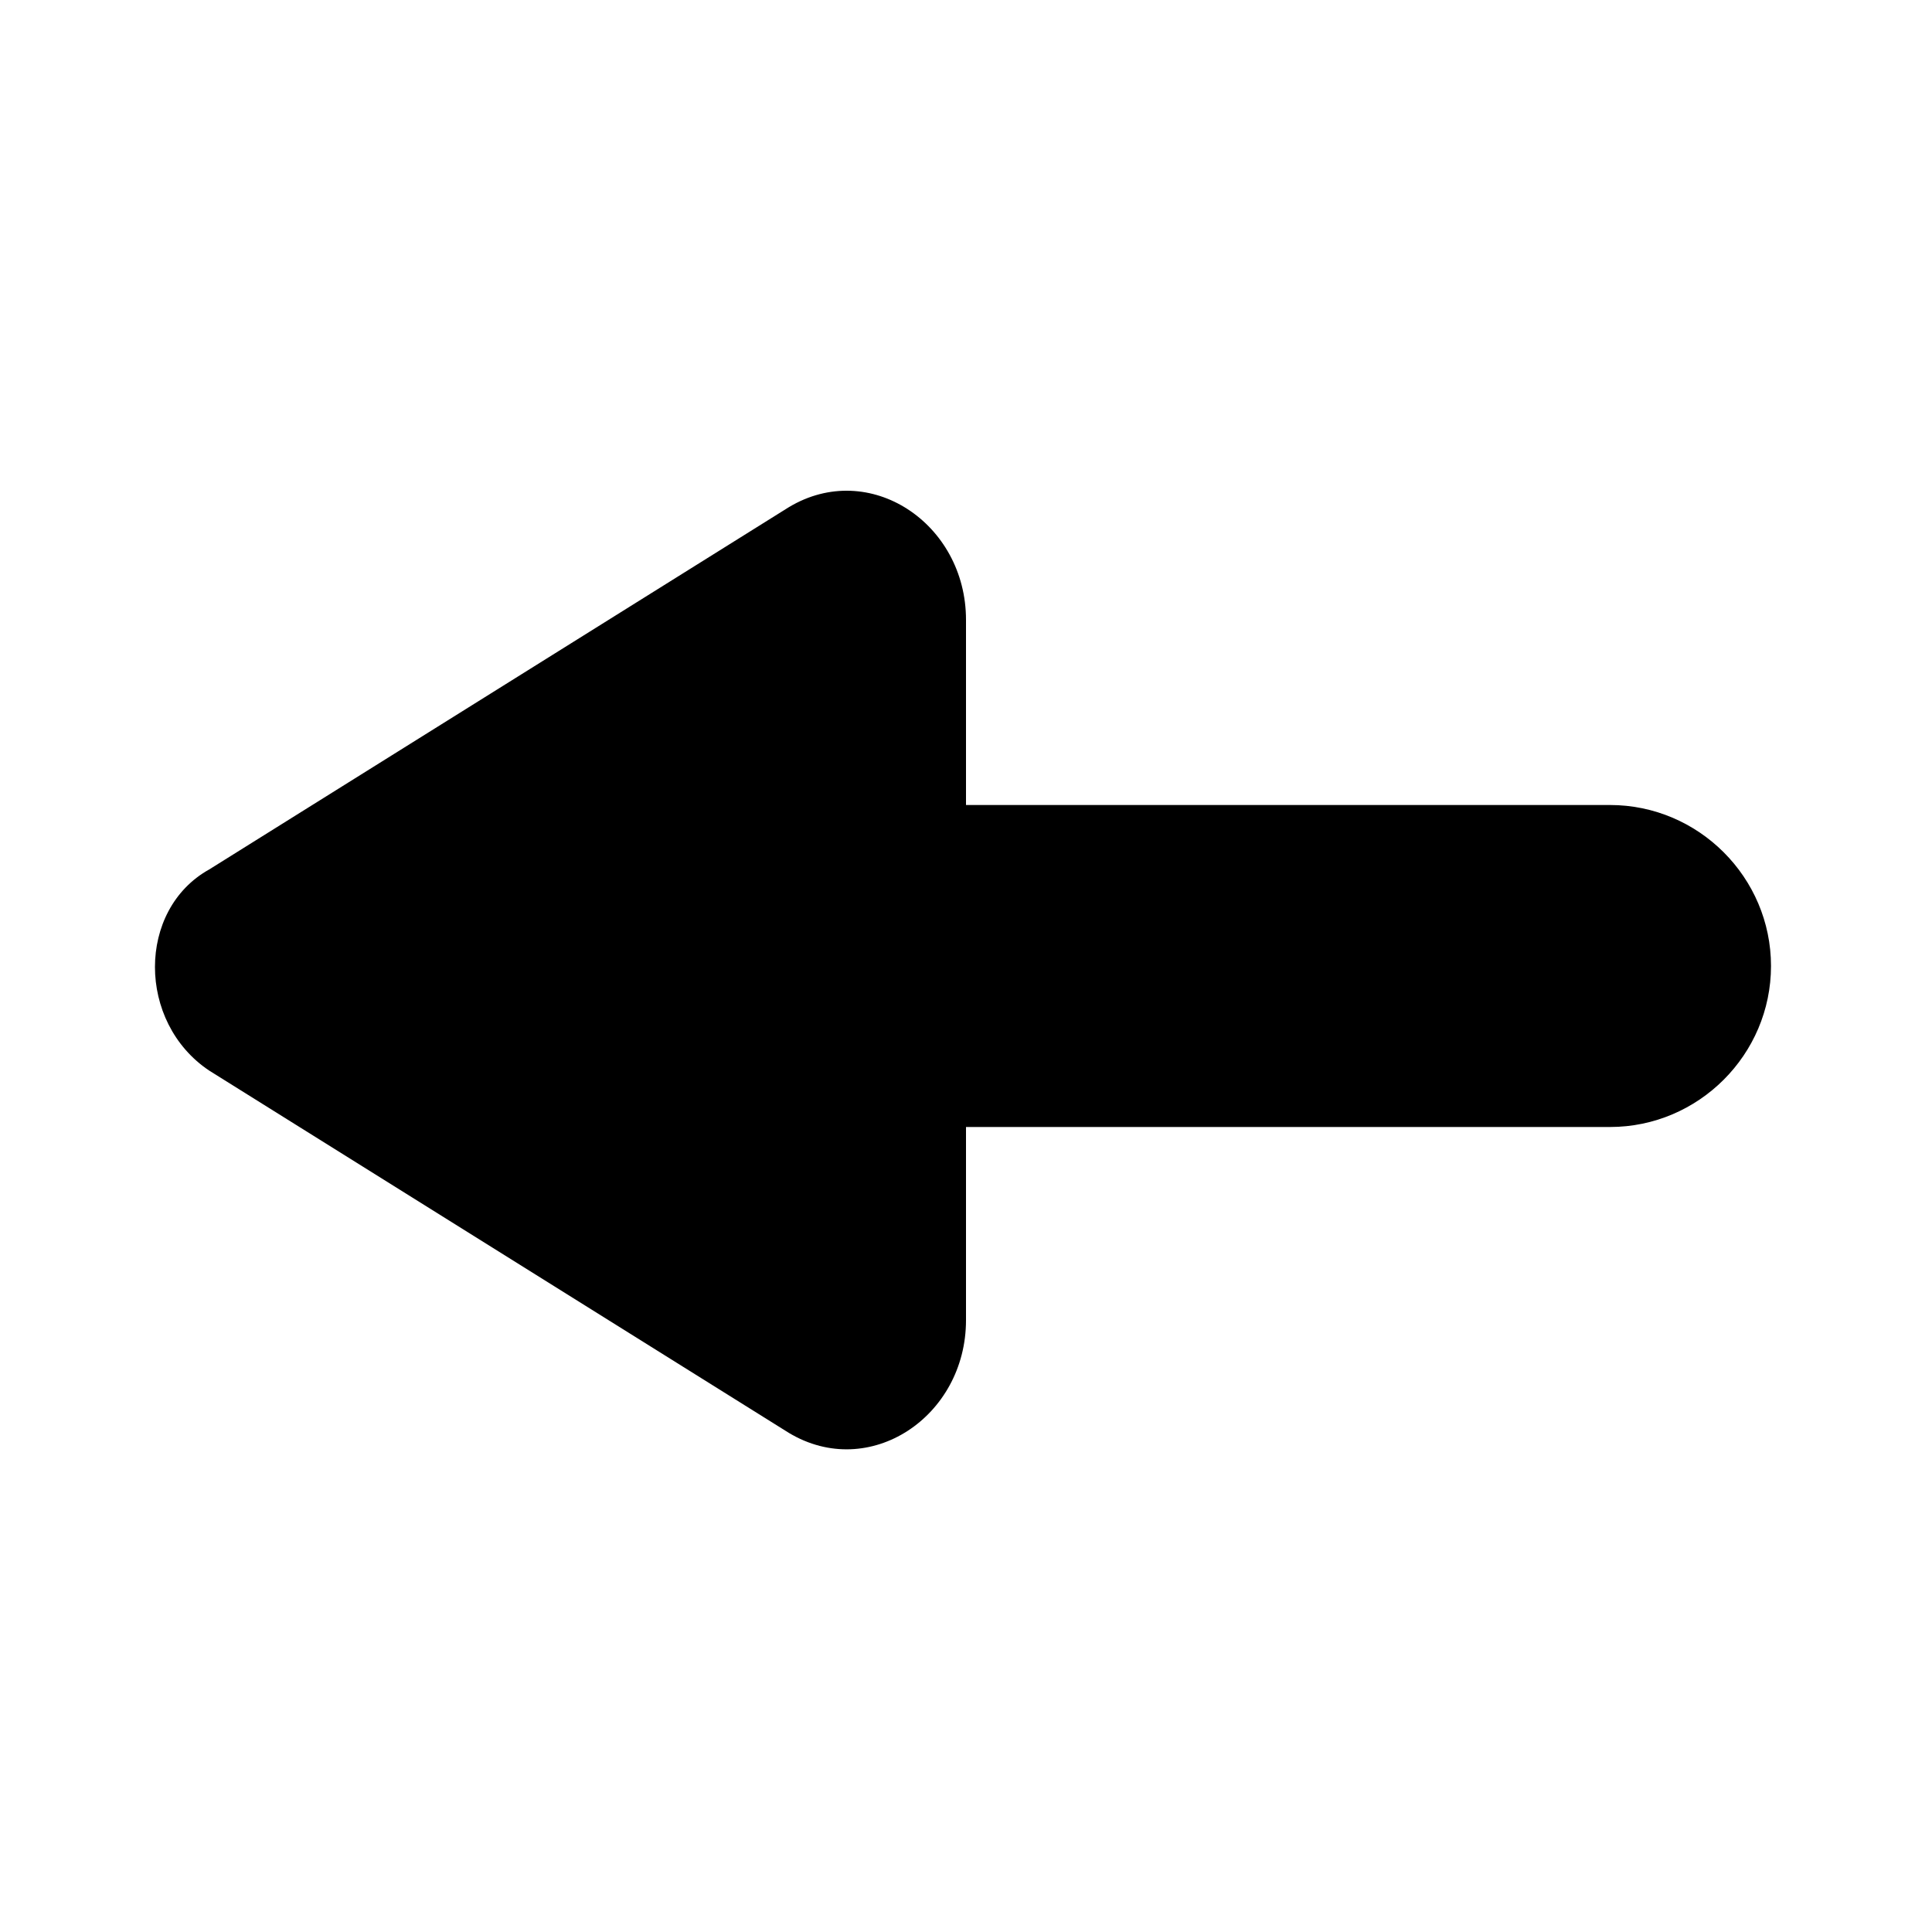
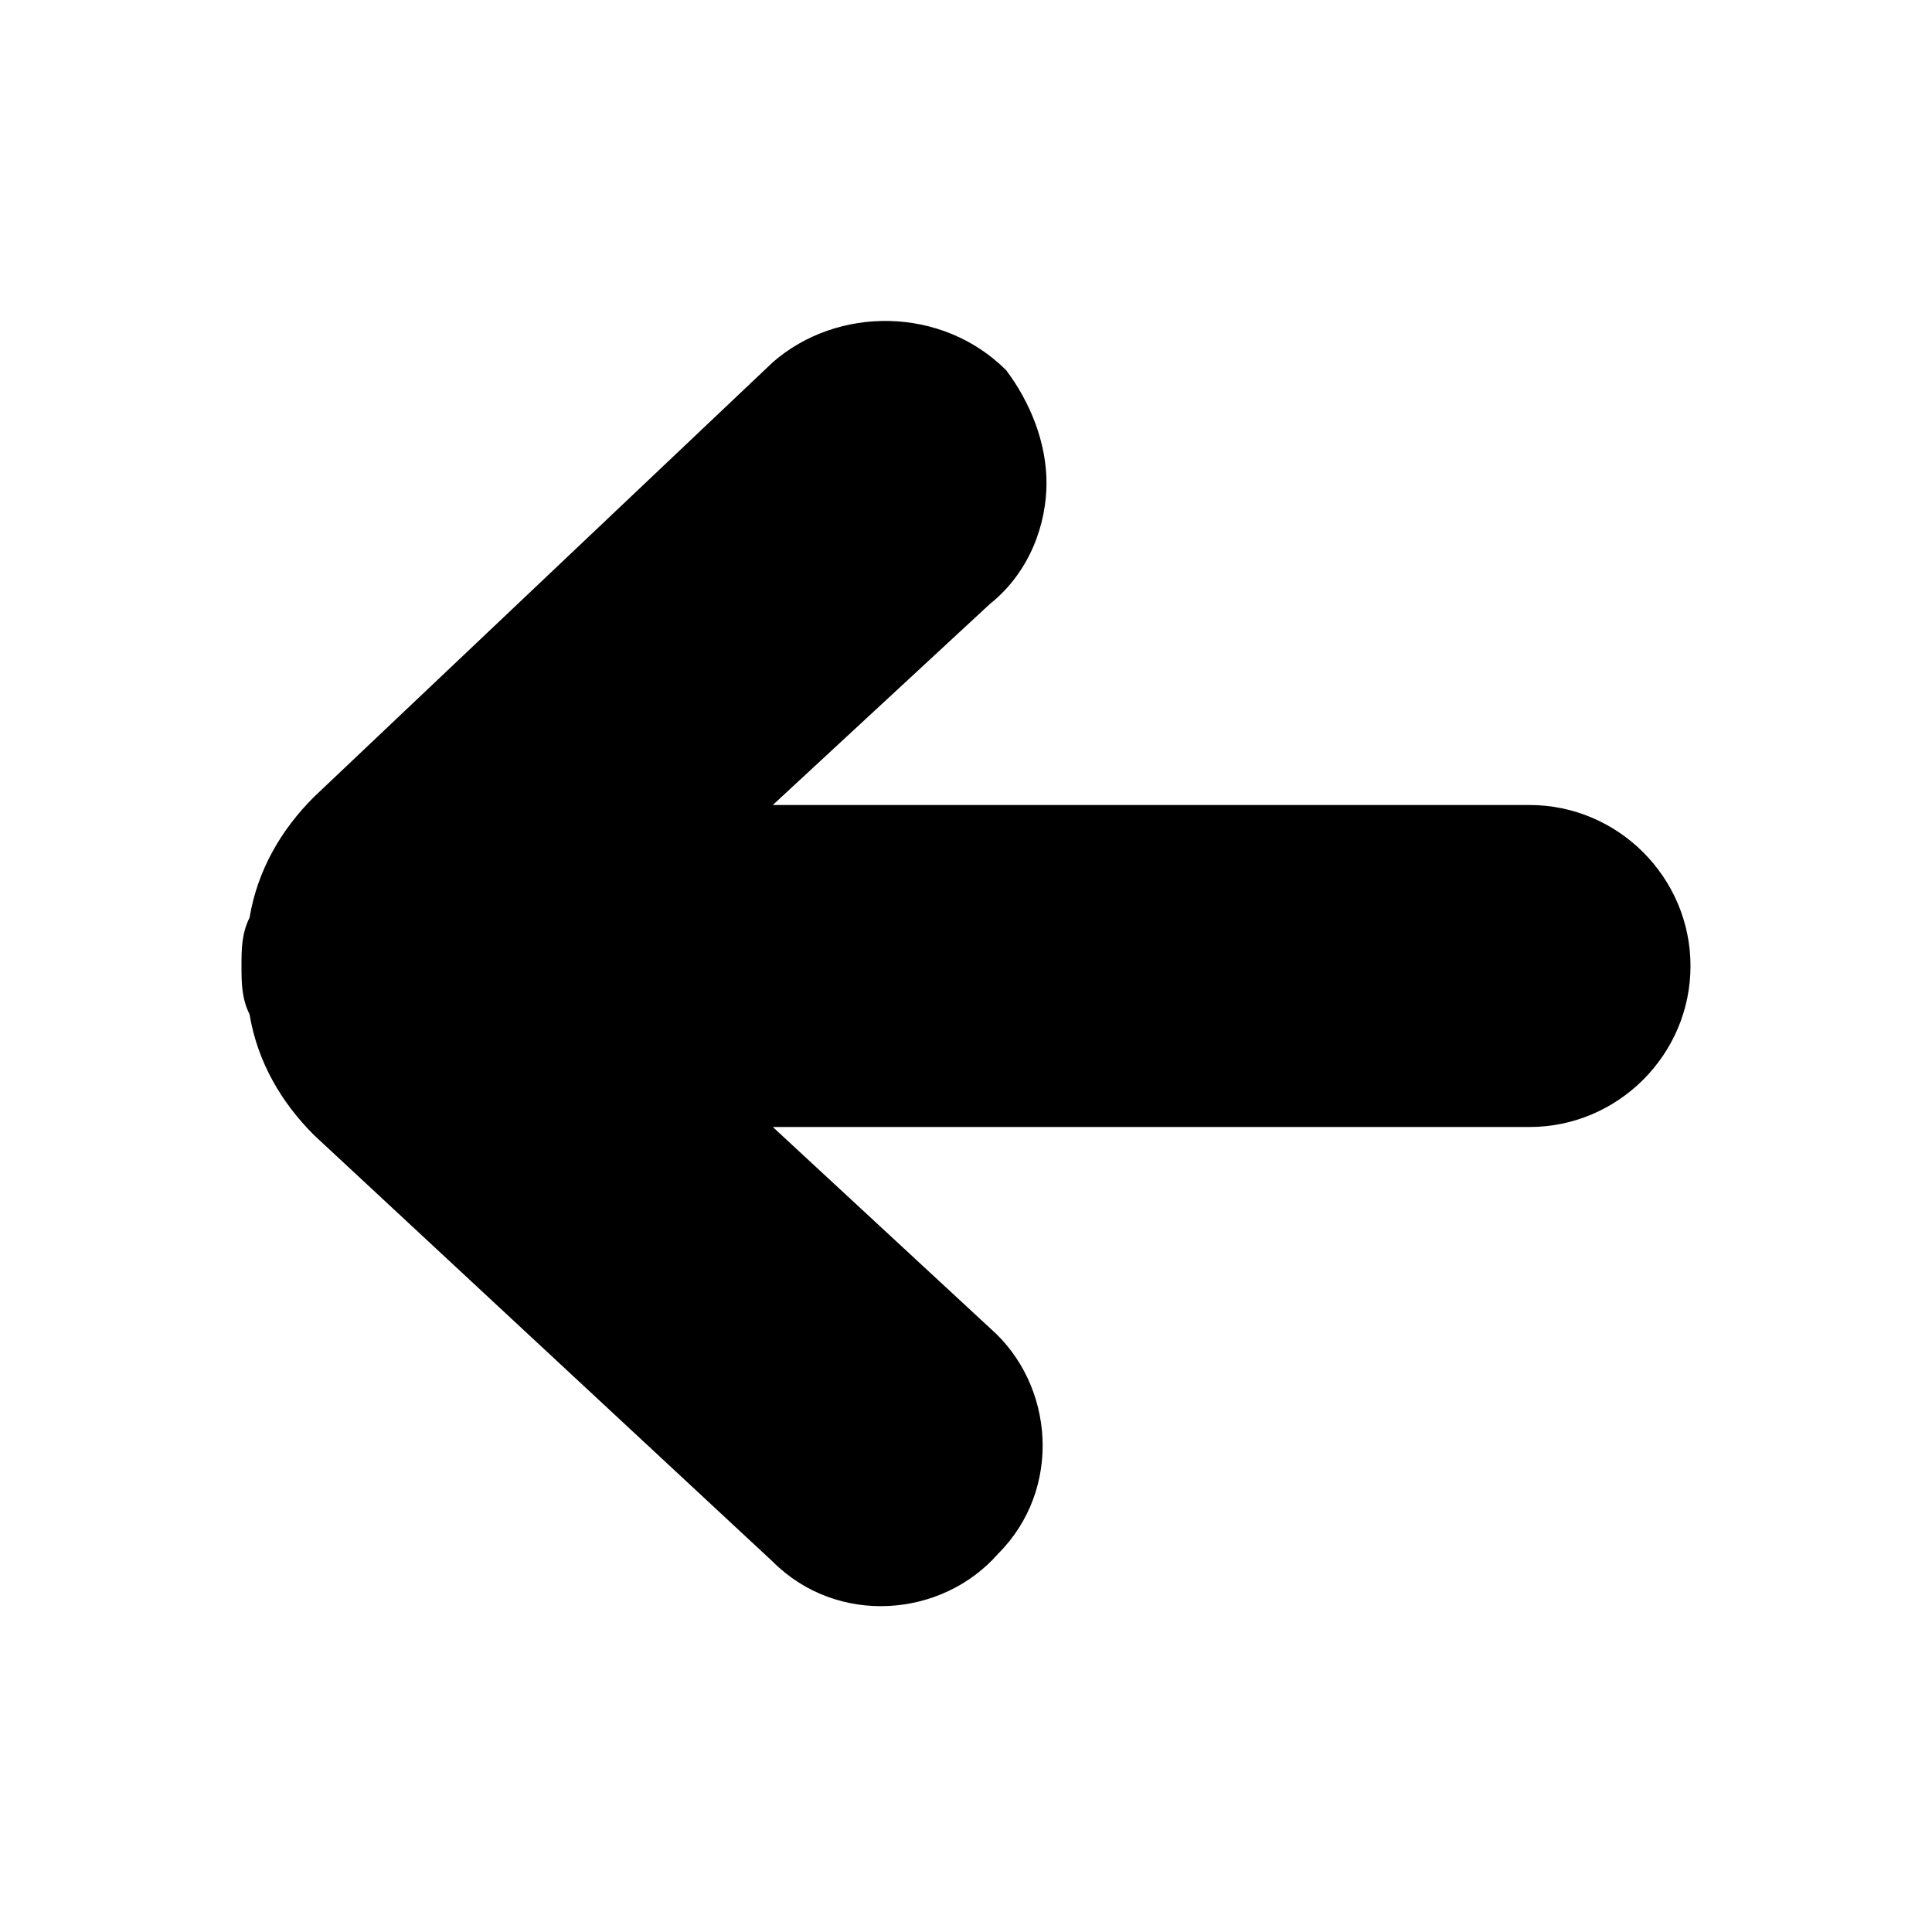
<svg xmlns="http://www.w3.org/2000/svg" width="24" height="24" viewBox="0 0 24 24">
-   <path d="M12 16.4c0 1.2-1.2 2-2.2 1.4l-7.2-4.5c-.9-.6-.9-2 0-2.5l7.2-4.5c1-.6 2.2.2 2.2 1.4V10h8c1.1 0 2 .9 2 2s-.9 2-2 2h-8v2.4z" />
+   <path d="M9.6 4.5L3.9 9.9c-.4.4-.7.9-.8 1.5-.1.2-.1.4-.1.6 0 .2 0 .4.1.6.1.6.4 1.1.8 1.5l5.7 5.3c.8.8 2.1.7 2.8-.1.8-.8.7-2.1-.1-2.8L9.6 14H19c1.1 0 2-.9 2-2s-.9-2-2-2H9.6l2.7-2.5c.5-.4.7-1 .7-1.5s-.2-1-.5-1.4c-.8-.8-2.1-.8-2.9-.1z" />
</svg>
